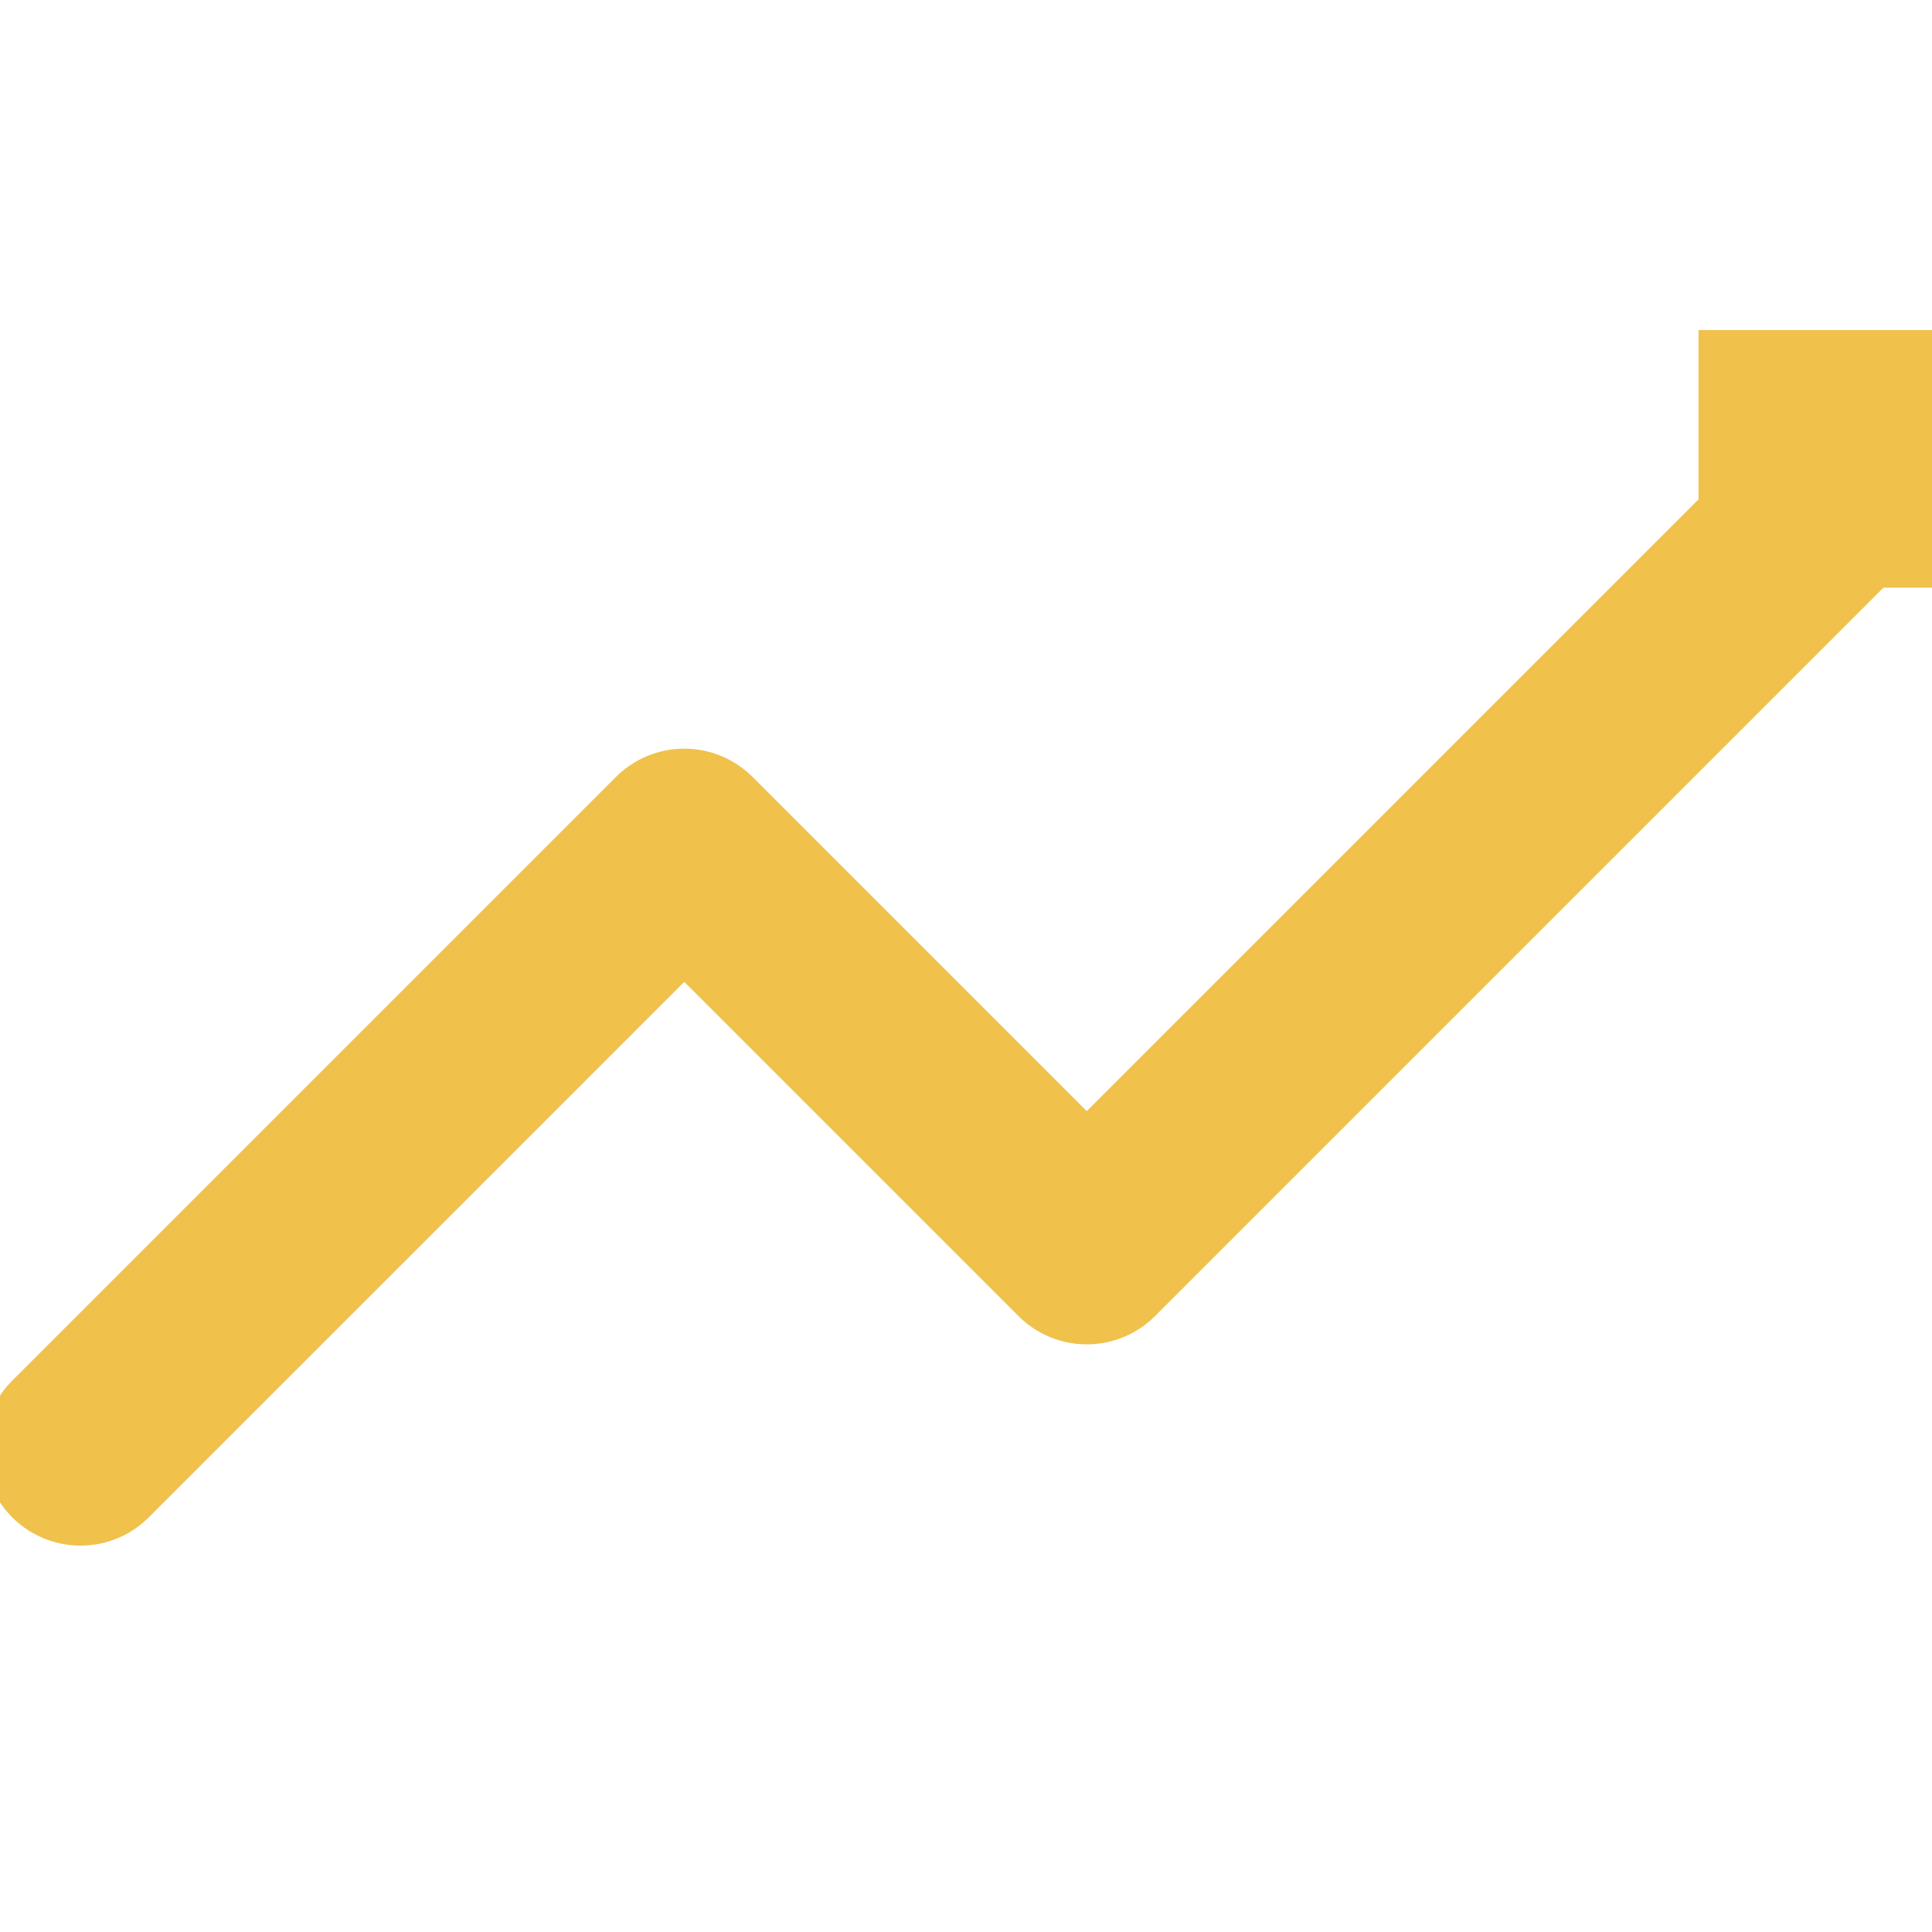
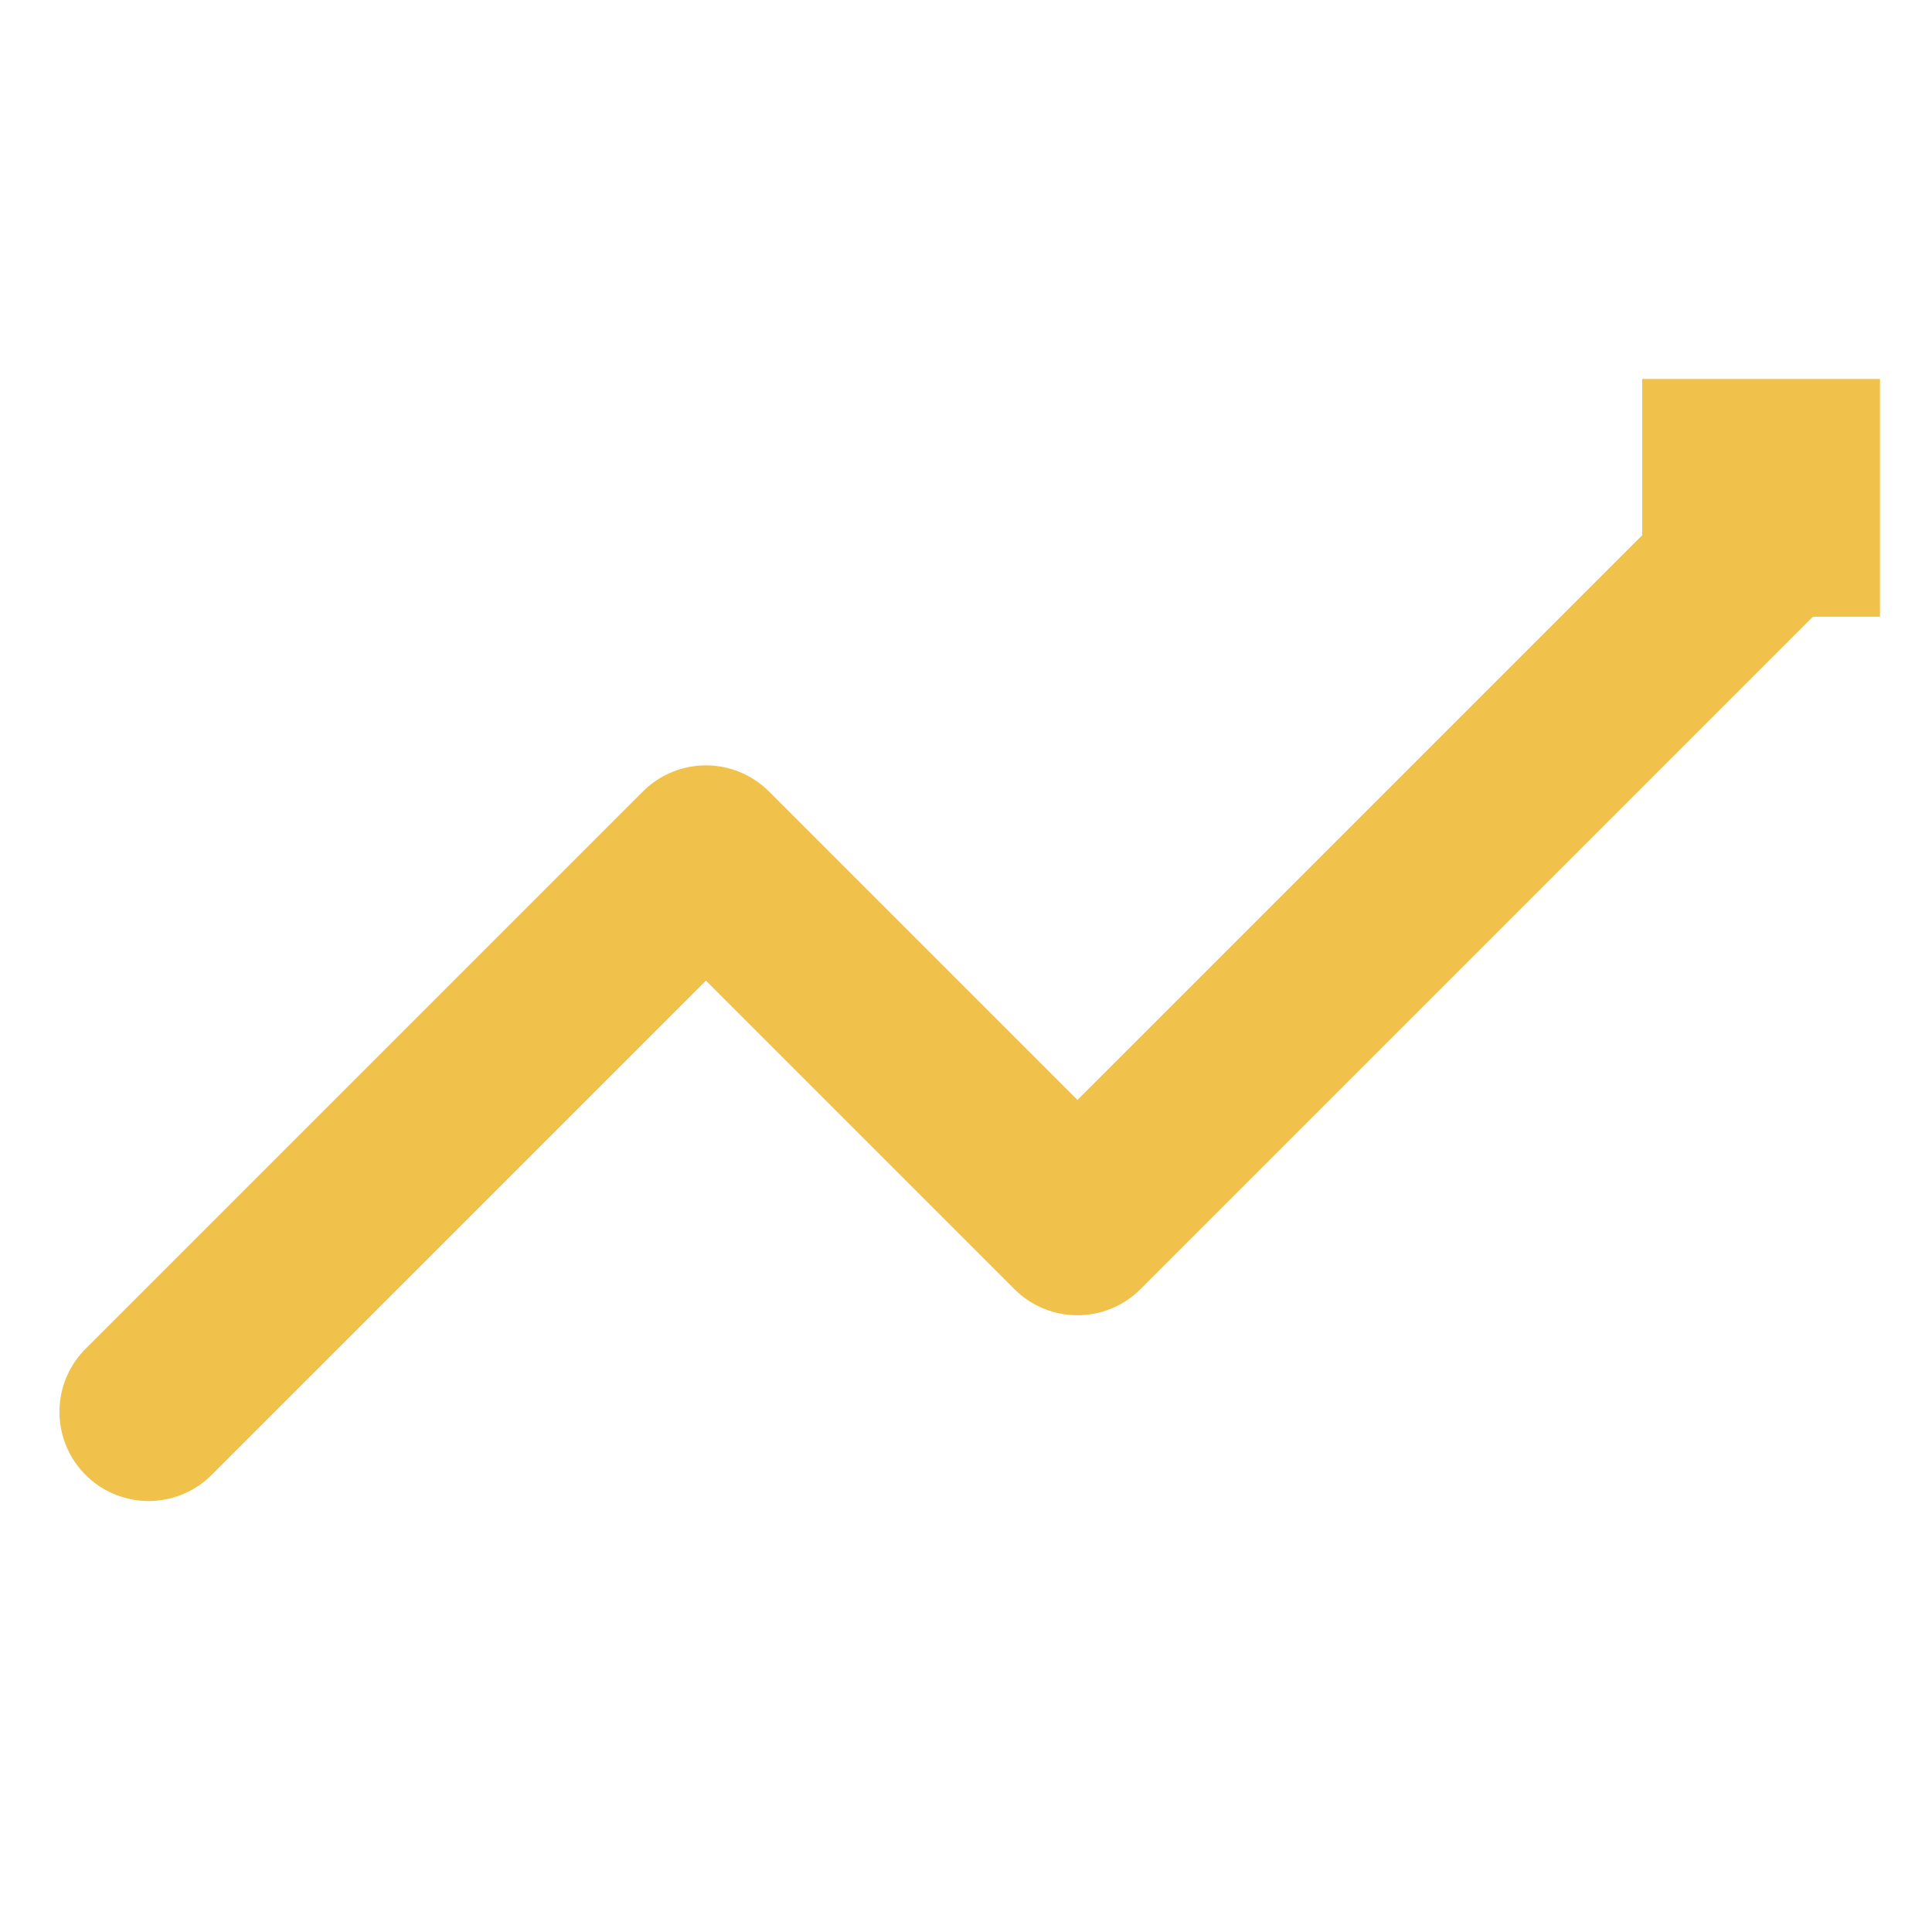
- <svg xmlns="http://www.w3.org/2000/svg" viewBox="0 0 24 24" fill="none" stroke="#F0C14B" stroke-width="2.4" stroke-linecap="round" stroke-linejoin="round">
+ <svg xmlns="http://www.w3.org/2000/svg" viewBox="-1 -1 26 26" fill="none" stroke="#F0C14B" stroke-width="2.4" stroke-linecap="round" stroke-linejoin="round">
  <polyline points="1 18 8.5 10.5 13.5 15.5 23 6" />
  <rect x="21.1" y="4.1" width="3.2" height="3.2" fill="#F0C14B" stroke="none" />
</svg>
